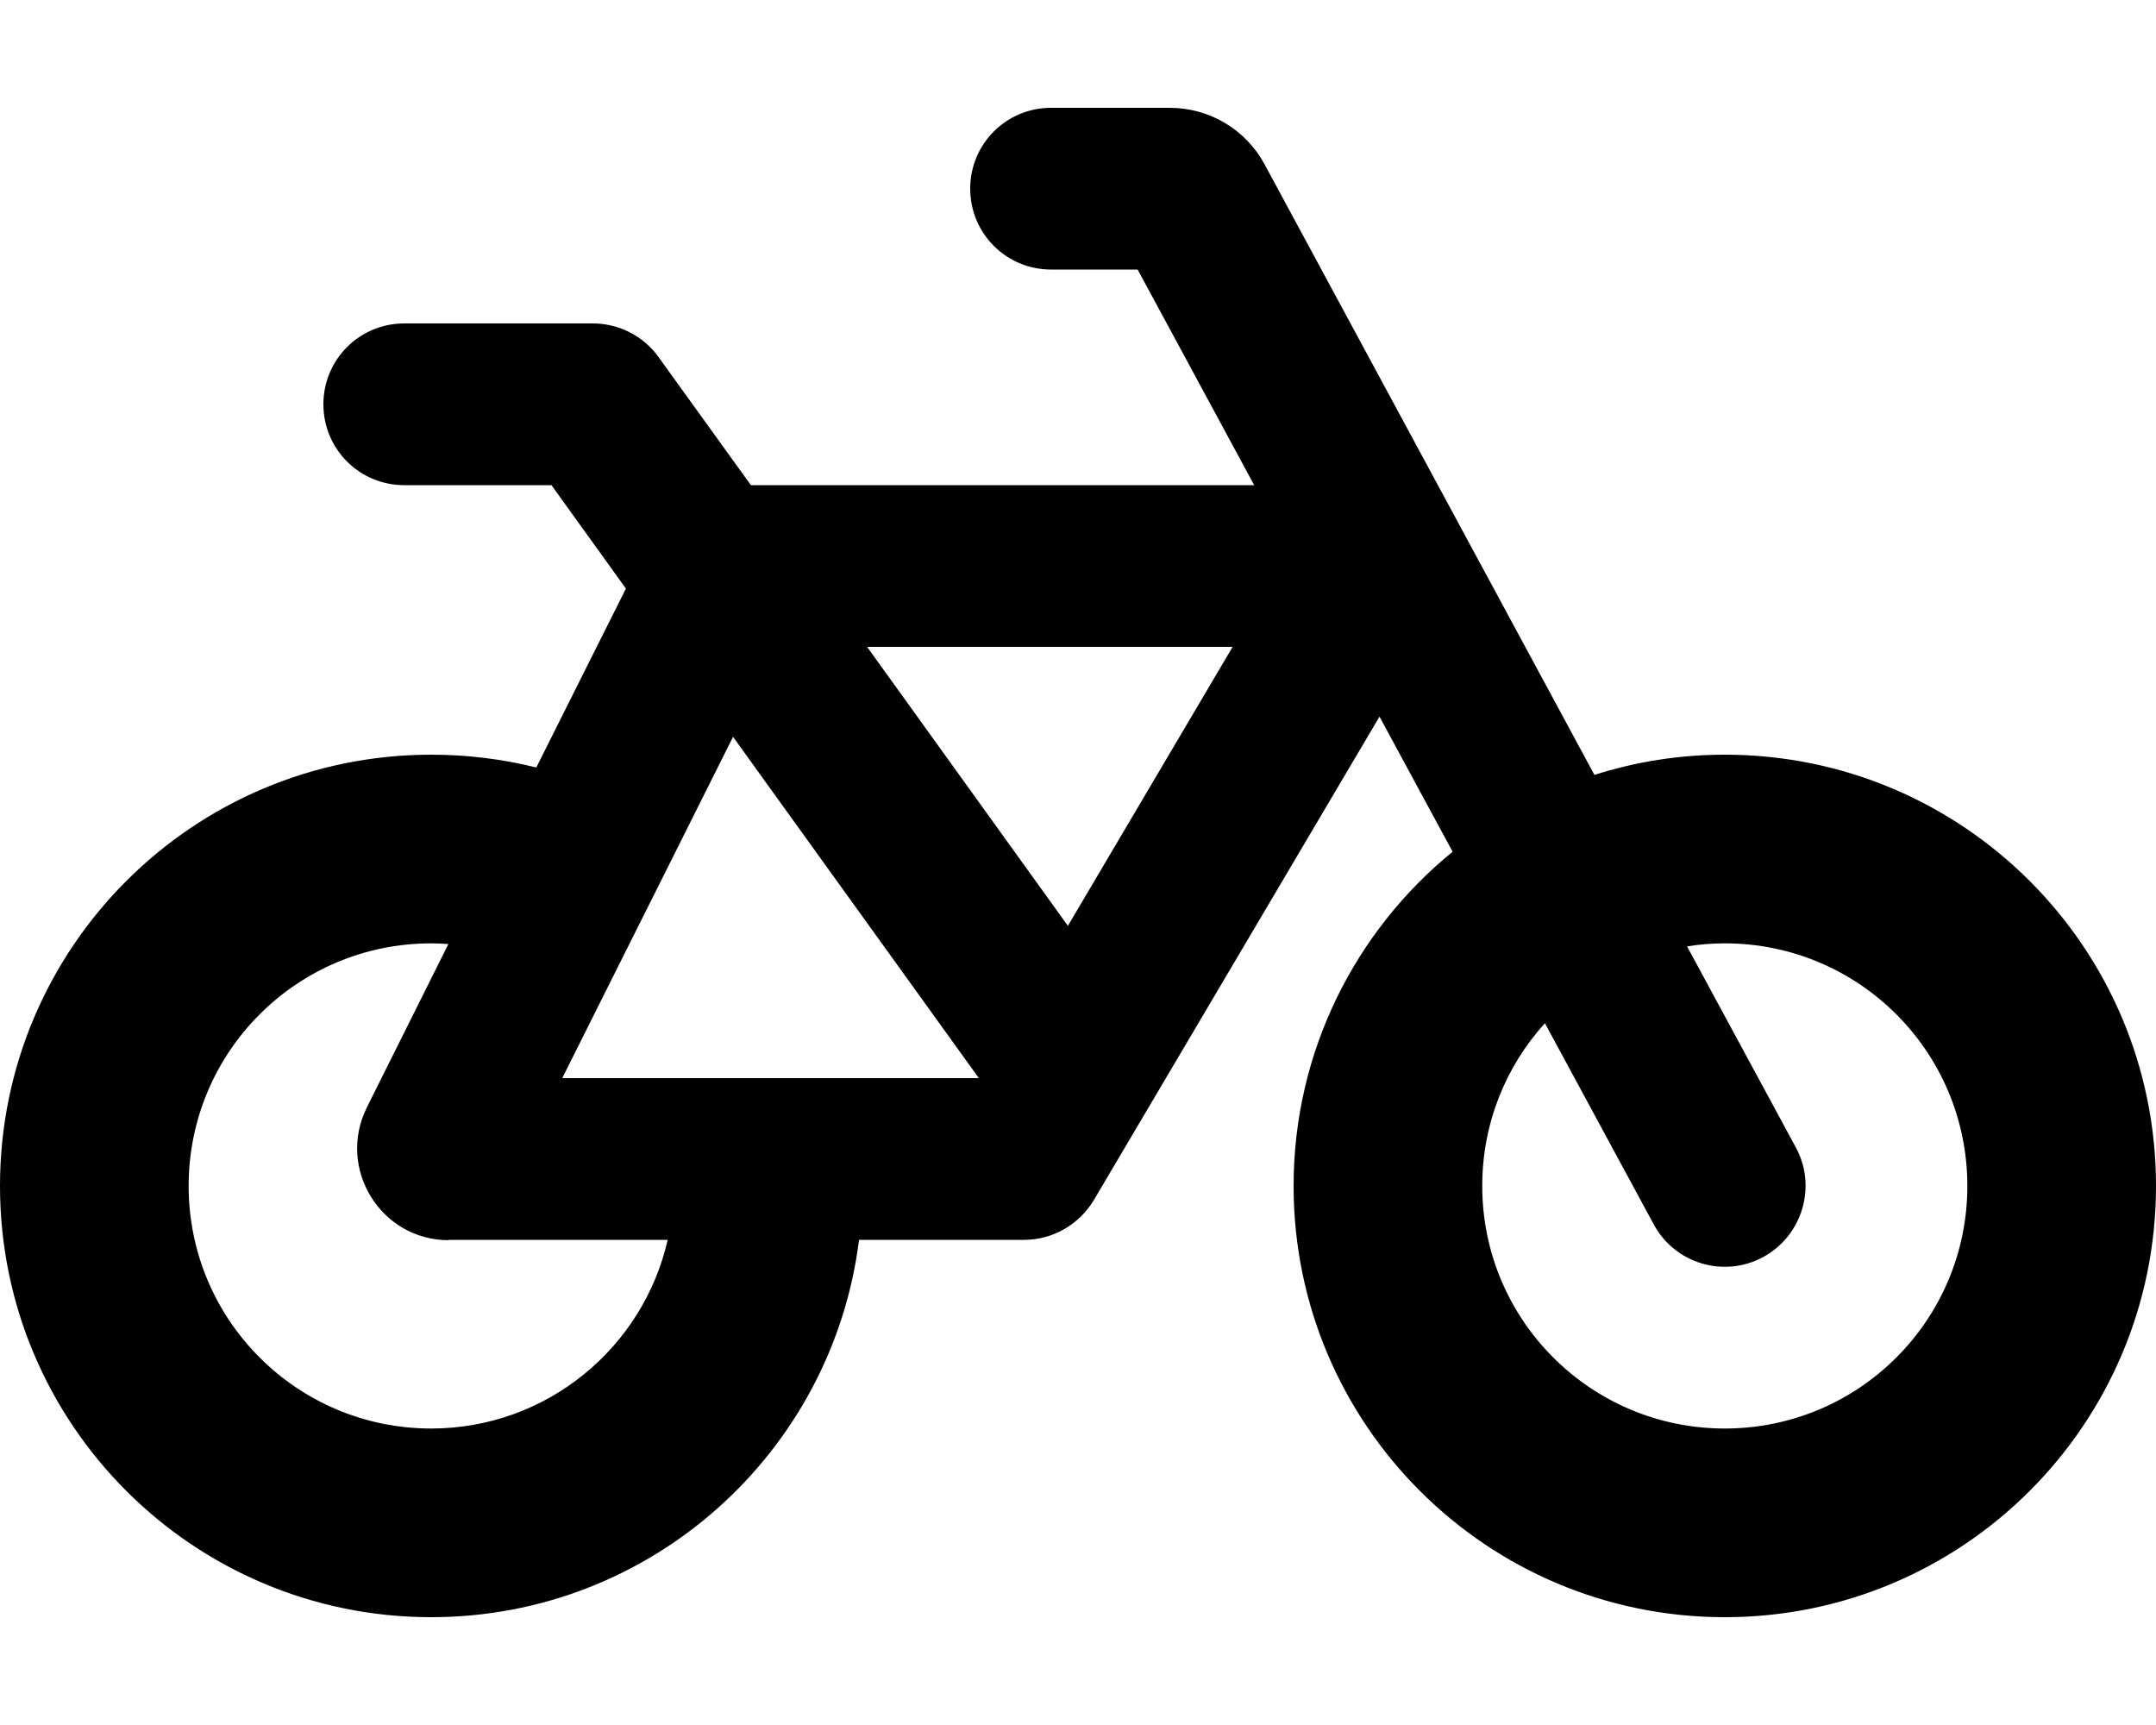
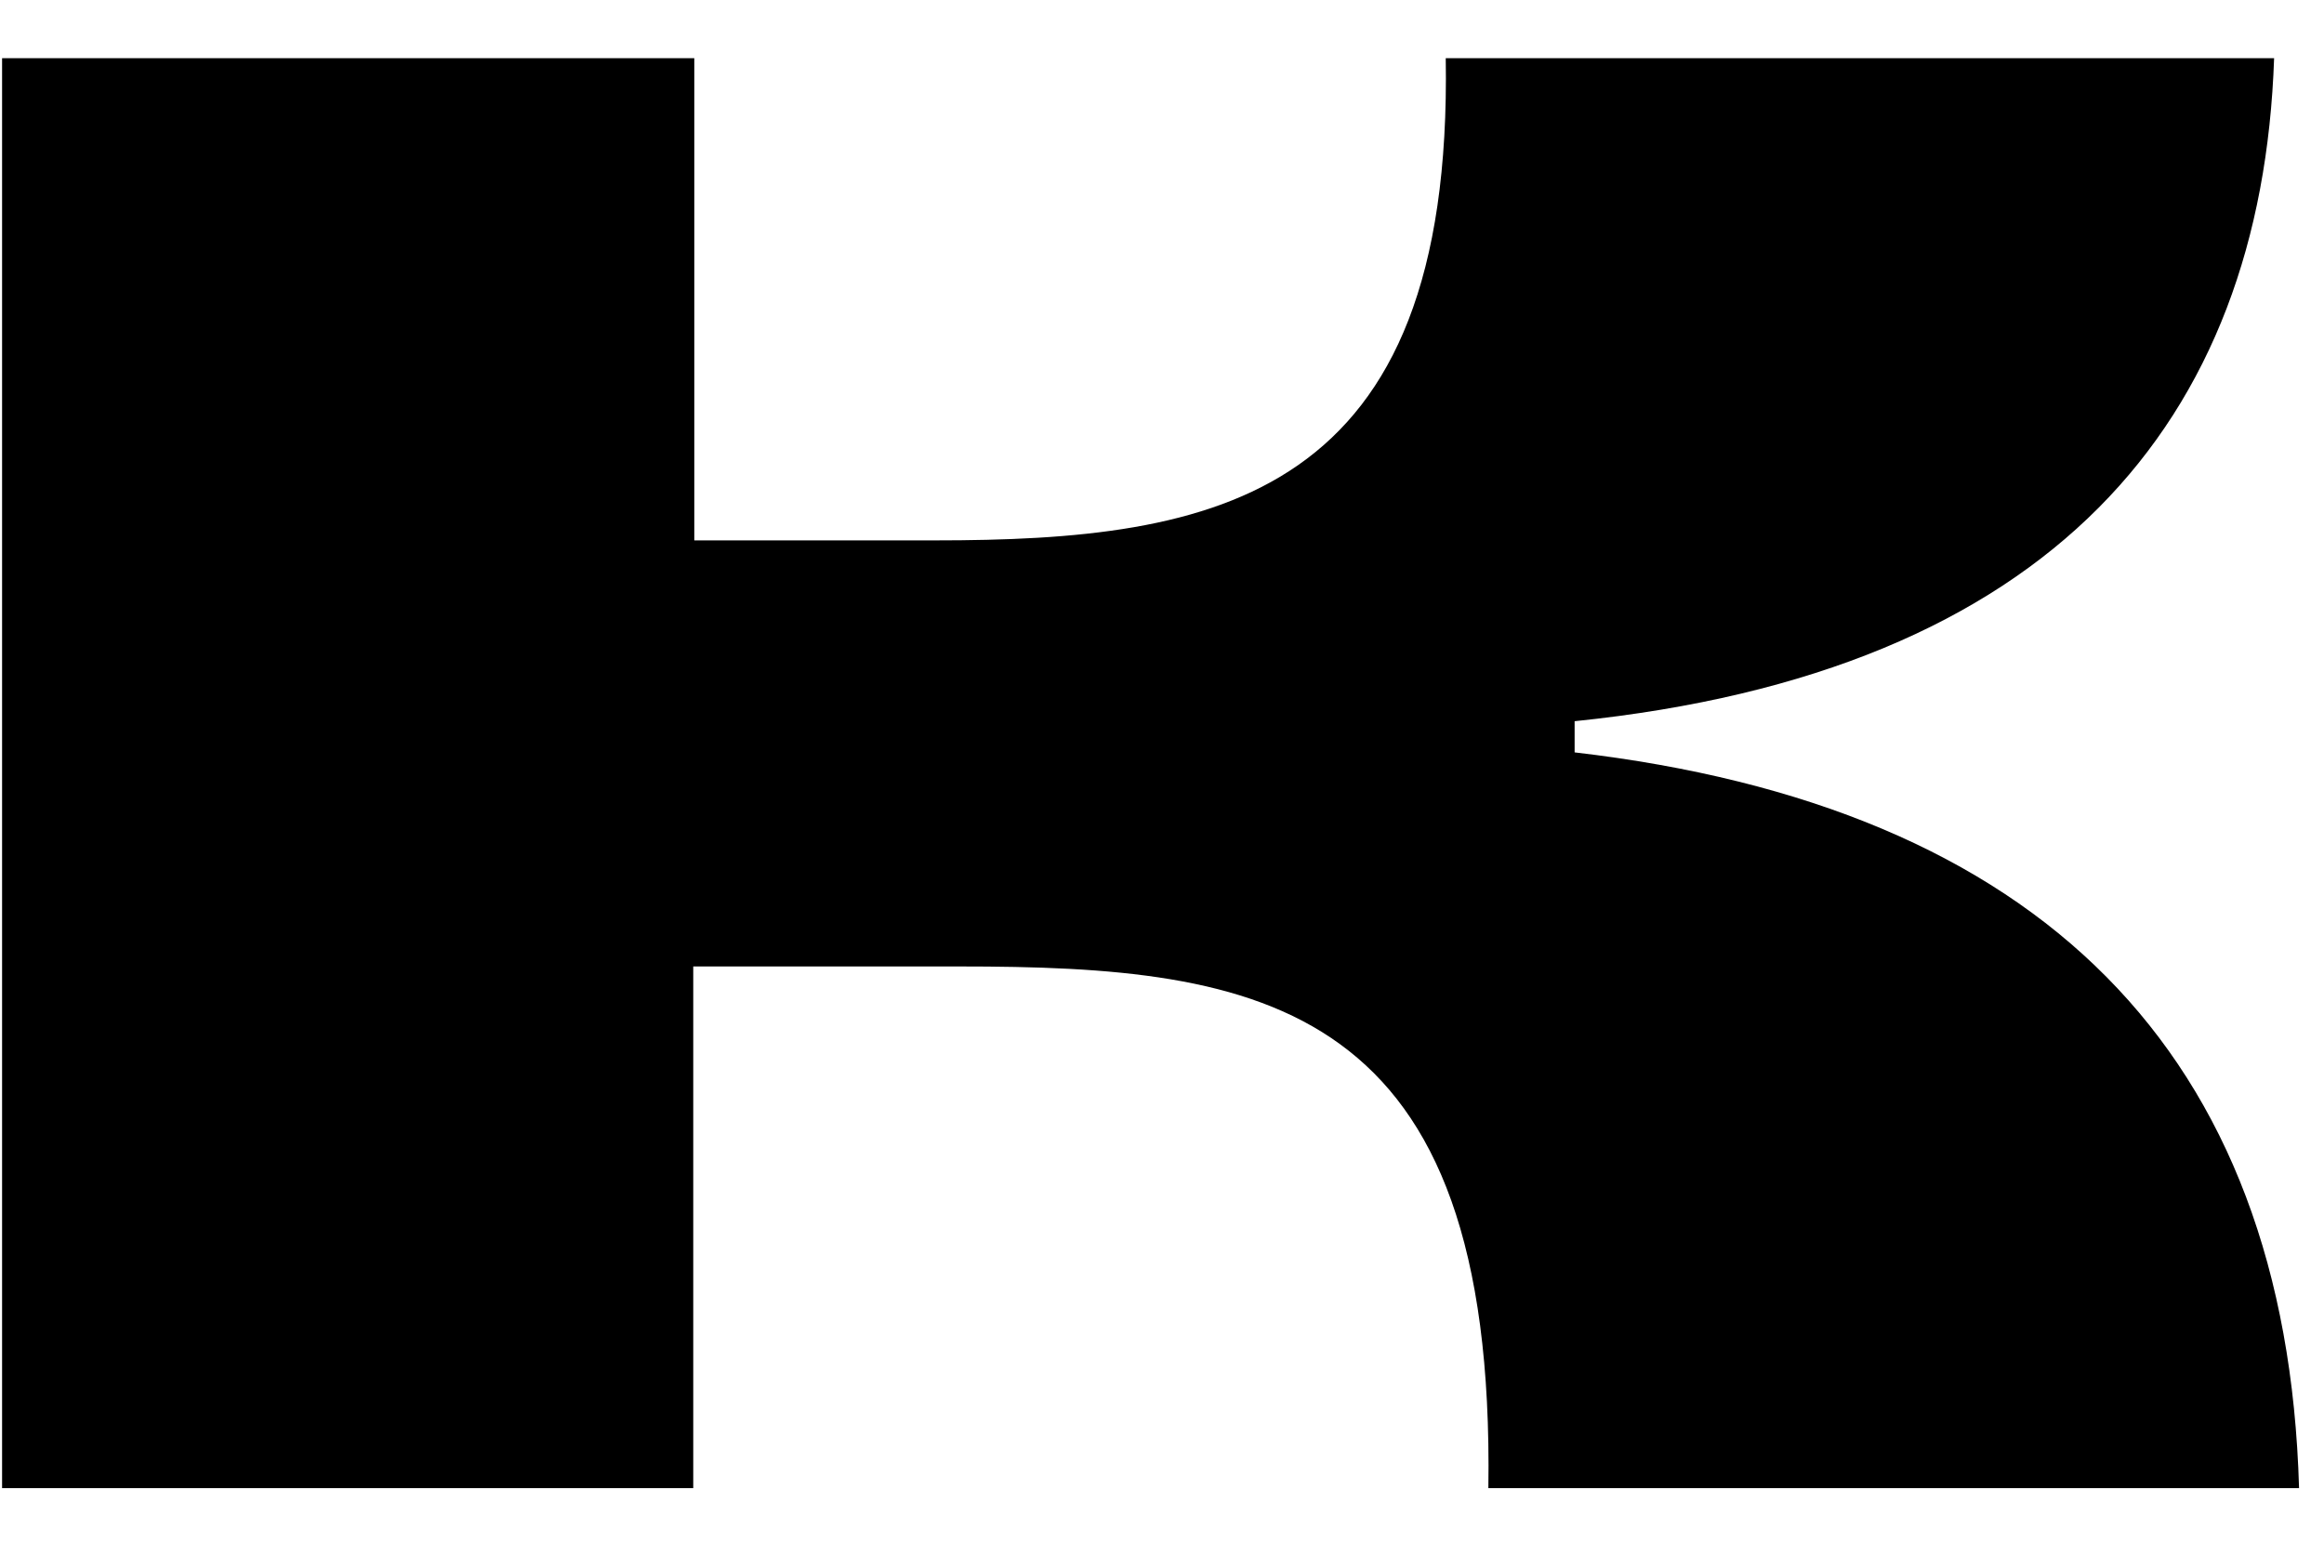
- <svg xmlns="http://www.w3.org/2000/svg" viewBox="0 0 640 512">
-   <path d="M312 32c-13.3 0-24 10.7-24 24s10.7 24 24 24h25.7l34.6 64H222.9l-27.4-38C191 99.7 183.7 96 176 96H120c-13.3 0-24 10.7-24 24s10.7 24 24 24h43.7l22.1 30.7-26.6 53.1c-10-2.5-20.5-3.8-31.2-3.8C57.3 224 0 281.3 0 352s57.3 128 128 128c65.3 0 119.1-48.9 127-112h49c8.5 0 16.3-4.5 20.7-11.8l84.8-143.5 21.7 40.1C402.4 276.3 384 312 384 352c0 70.7 57.3 128 128 128s128-57.3 128-128s-57.3-128-128-128c-13.5 0-26.5 2.1-38.7 6L375.4 48.8C369.8 38.4 359 32 347.2 32H312zM458.6 303.7l32.3 59.7c6.3 11.7 20.9 16 32.5 9.7s16-20.9 9.7-32.5l-32.3-59.7c3.6-.6 7.4-.9 11.2-.9c39.8 0 72 32.2 72 72s-32.2 72-72 72s-72-32.2-72-72c0-18.6 7-35.5 18.6-48.3zM133.2 368h65c-7.3 32.1-36 56-70.2 56c-39.8 0-72-32.2-72-72s32.2-72 72-72c1.7 0 3.4 .1 5.1 .2l-24.2 48.5c-9 18.1 4.1 39.4 24.3 39.4zm33.7-48l50.7-101.3 72.9 101.2-.1 .1H166.8zm90.6-128H365.9L317 274.8 257.4 192z" />
+ <svg xmlns="http://www.w3.org/2000/svg" version="1.1" id="Слой_1" x="0px" y="0px" viewBox="0 0 223.6 150.8" style="enable-background:new 0 0 223.6 150.8;" xml:space="preserve">
+   <path d="M151.5,72.4v-3c45.9-4.7,66.1-28.8,67.3-63.8h-79.7C139.8,48.1,117,52,89.9,52H66.8V5.6H0.2v137.6h66.5V93h25.6  c29.1,0,51.6,3.2,50.9,50.2h78C220,101.2,196.2,77.6,151.5,72.4L151.5,72.4z" />
</svg>
